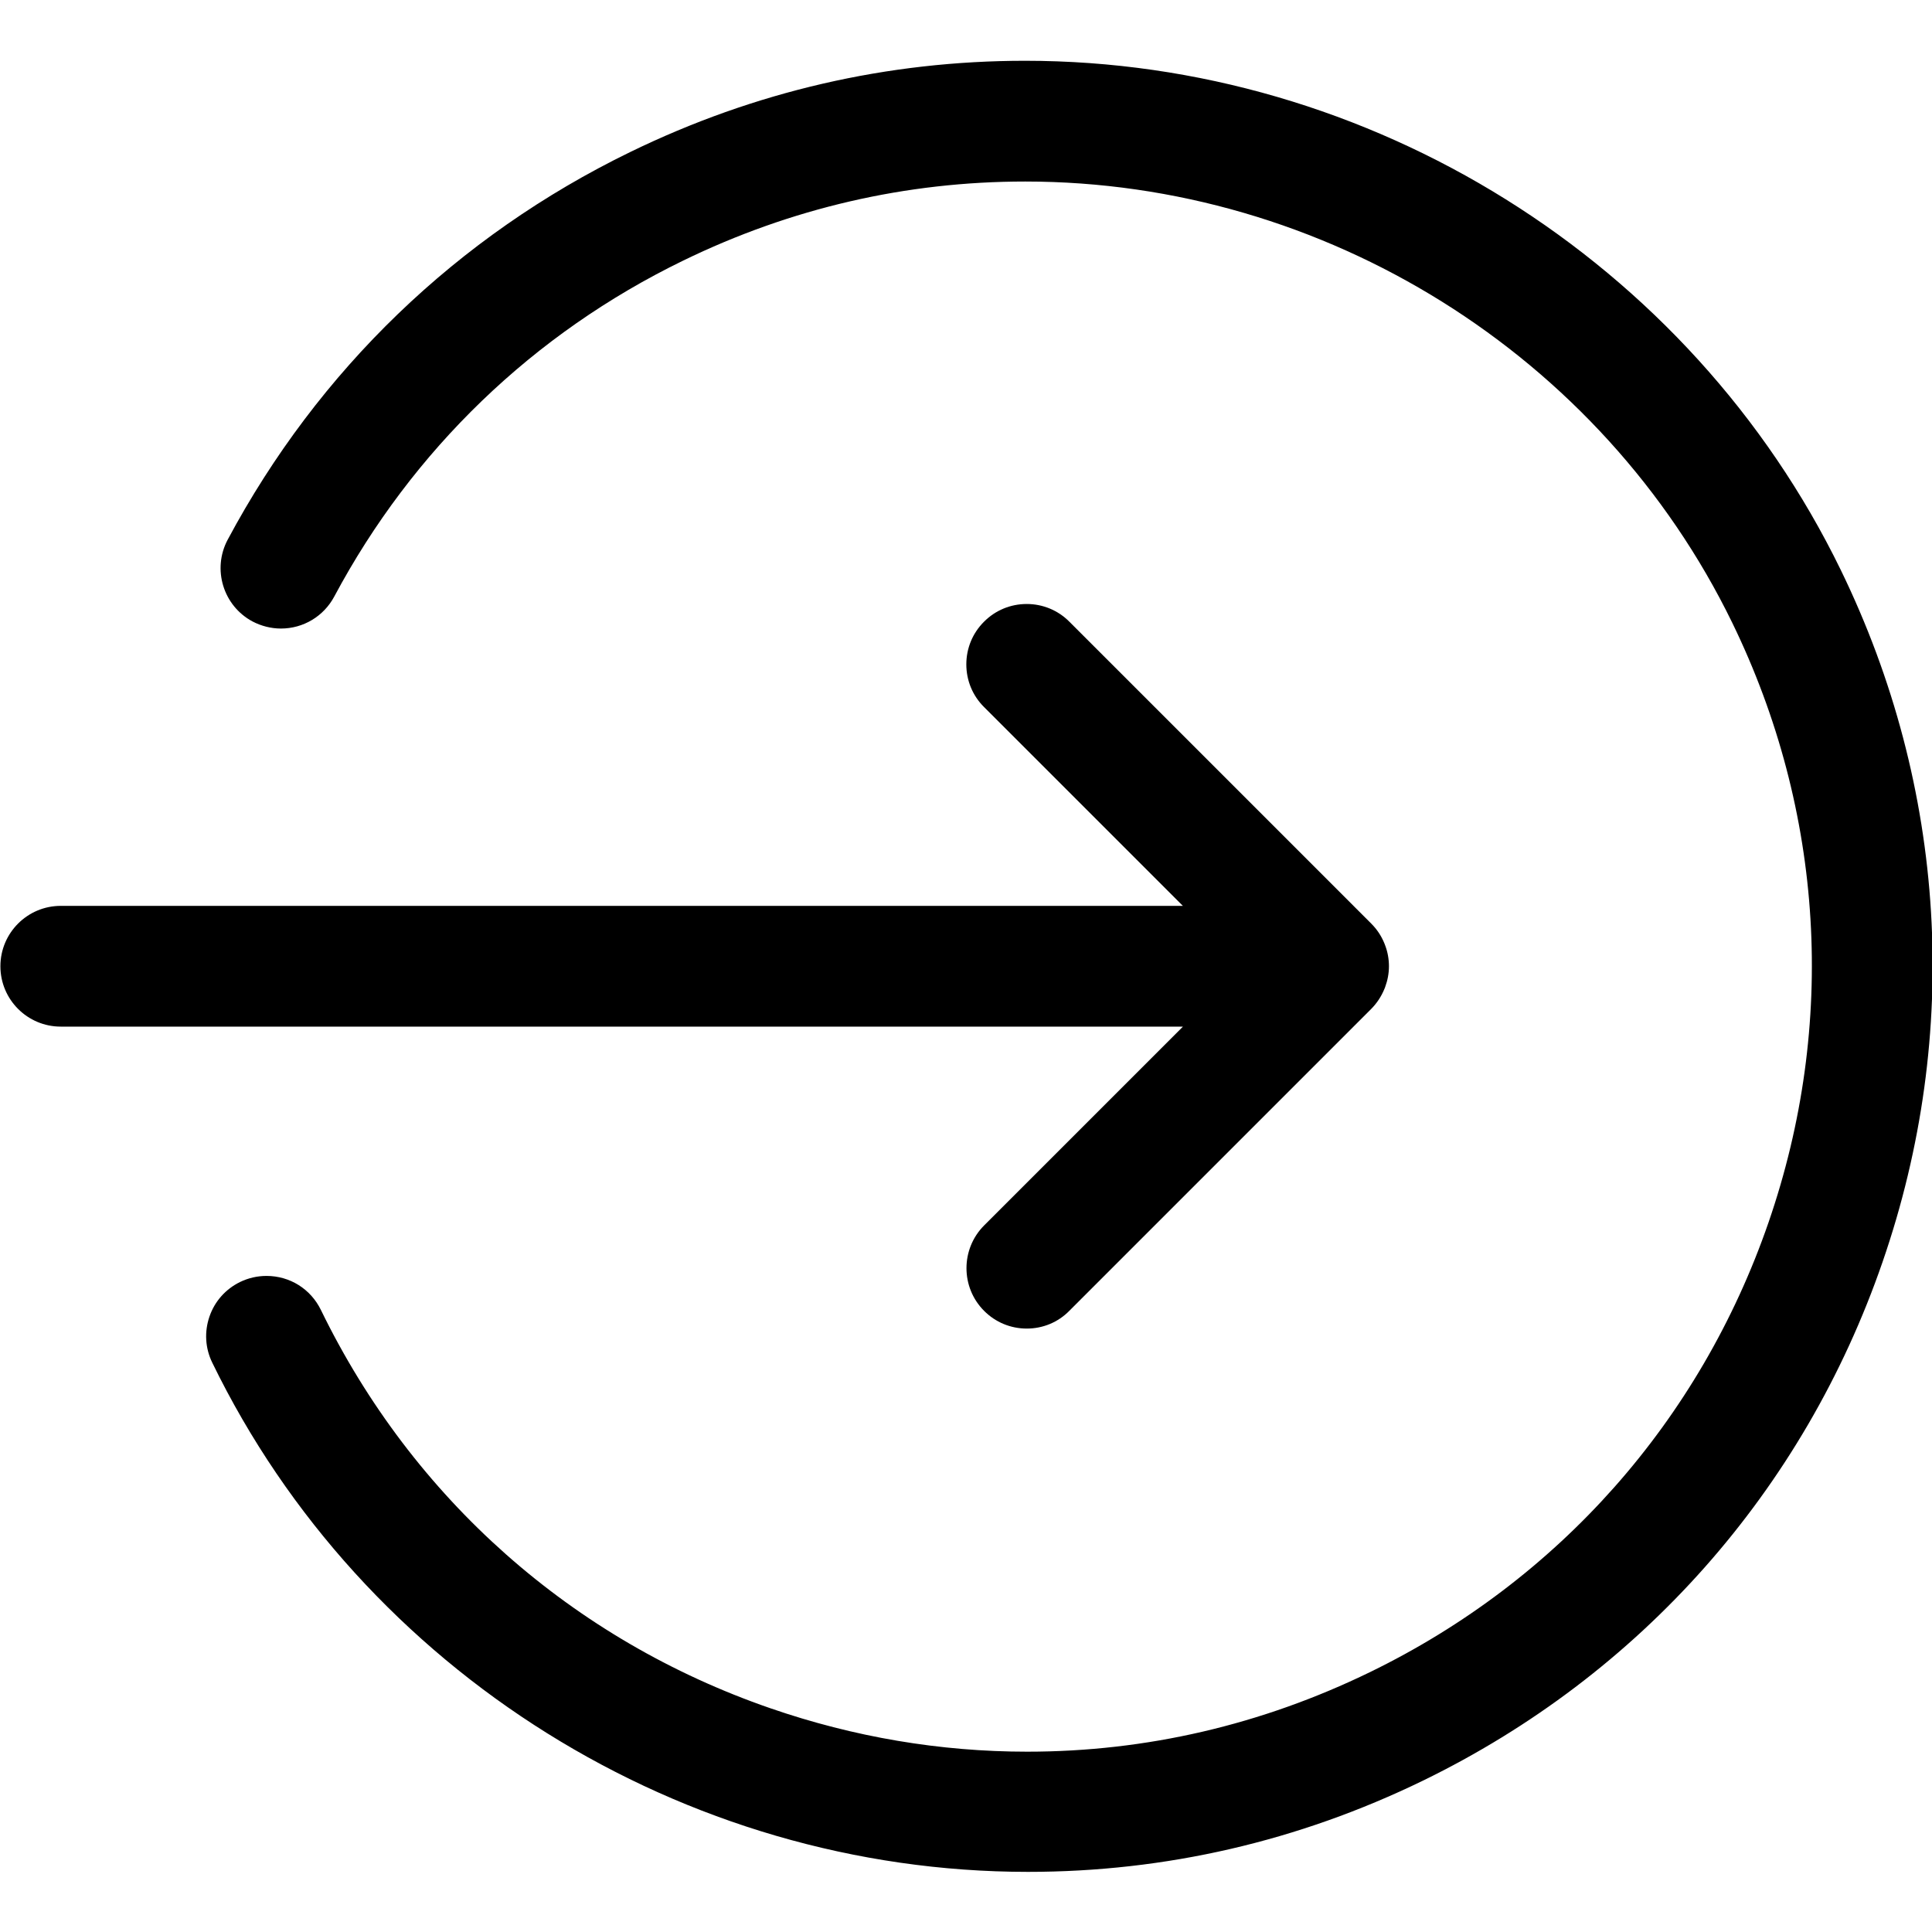
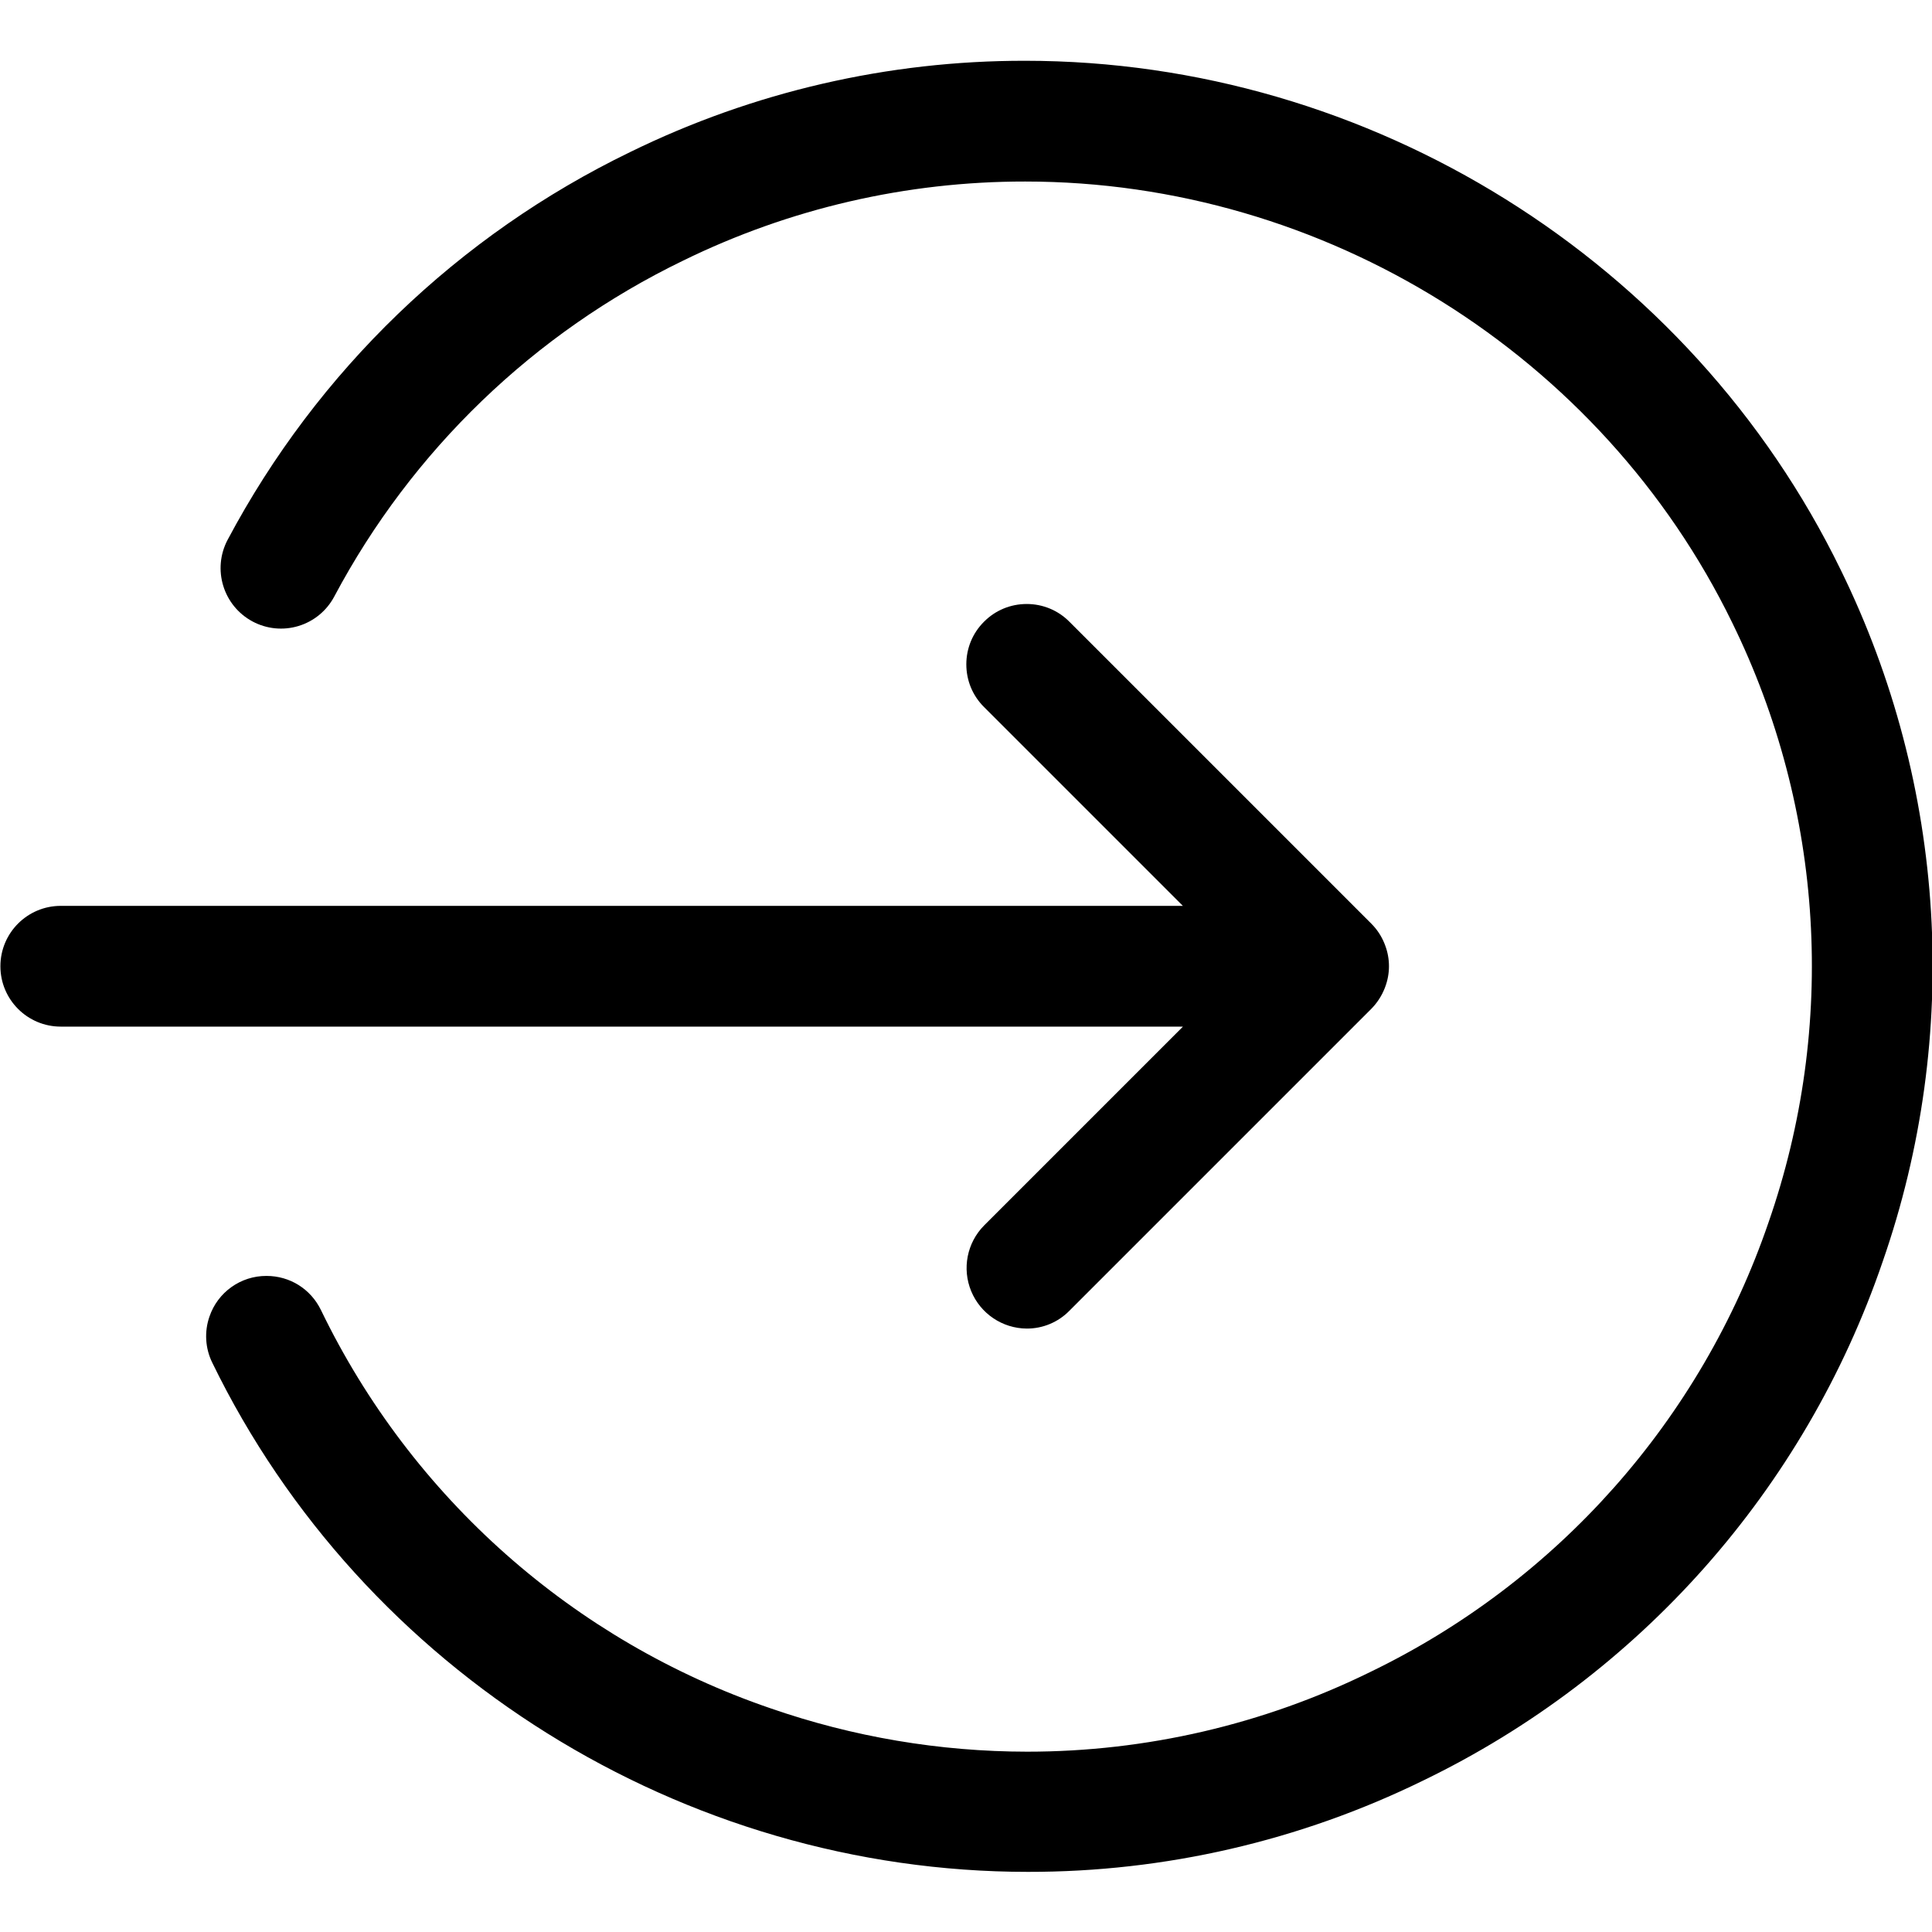
- <svg xmlns="http://www.w3.org/2000/svg" version="1.1" id="Layer_1" x="0px" y="0px" viewBox="0 0 24 24" style="enable-background:new 0 0 24 24;" xml:space="preserve">
-   <g>
-     <path d="M12.755,16.504c-0.2,0-0.389-0.078-0.53-0.22c-0.292-0.292-0.292-0.768,0-1.061l2.47-2.47H0.755   c-0.414,0-0.75-0.336-0.75-0.75s0.336-0.75,0.75-0.75h13.939l-2.47-2.47c-0.142-0.141-0.22-0.33-0.22-0.53s0.078-0.389,0.22-0.53   c0.141-0.142,0.33-0.22,0.53-0.22s0.389,0.078,0.53,0.22l3.75,3.75c0.07,0.07,0.125,0.152,0.163,0.245   c0.003,0.008,0.007,0.017,0.01,0.026c0.031,0.081,0.047,0.17,0.047,0.259c0,0.087-0.016,0.174-0.047,0.258   c-0.002,0.006-0.004,0.011-0.006,0.016c-0.042,0.104-0.098,0.186-0.168,0.257l-3.749,3.749   C13.144,16.426,12.955,16.504,12.755,16.504z" />
-     <path d="M12.769,23.253c-4.285,0-8.262-2.483-10.132-6.325c-0.088-0.18-0.1-0.383-0.035-0.573s0.201-0.342,0.381-0.43   c0.104-0.05,0.214-0.075,0.328-0.075c0.29,0,0.548,0.162,0.675,0.422c1.14,2.342,3.123,4.099,5.585,4.949   c1.036,0.358,2.109,0.539,3.189,0.539c1.479,0,2.912-0.333,4.26-0.989c2.342-1.14,4.099-3.123,4.949-5.585   c0.85-2.462,0.69-5.107-0.45-7.449c-1.621-3.33-5.068-5.482-8.783-5.482c-1.481,0-2.912,0.331-4.251,0.983   c-1.86,0.905-3.359,2.349-4.333,4.173C4.021,7.656,3.768,7.808,3.49,7.808c-0.122,0-0.244-0.031-0.353-0.088   c-0.365-0.195-0.503-0.65-0.309-1.015c1.125-2.106,2.853-3.771,5-4.816c1.546-0.753,3.197-1.134,4.907-1.134   c4.285,0,8.262,2.483,10.132,6.326c1.315,2.702,1.5,5.754,0.519,8.595c-0.98,2.841-3.009,5.129-5.71,6.444   C16.13,22.872,14.48,23.253,12.769,23.253z" />
-   </g>
+ <svg xmlns="http://www.w3.org/2000/svg" viewBox="0 0 24 24">
+   <path d="M12.755 16.504a.752.752 0 01-.53-1.281l2.47-2.47H.755a.75.75 0 010-1.5h13.939l-2.47-2.47c-.142-.141-.22-.33-.22-.53s.078-.389.22-.53c.141-.142.33-.22.53-.22s.389.078.53.22l3.75 3.75a.74.74 0 01.163.245l.01.026a.73.73 0 010 .517l-.006.016a.764.764 0 01-.168.257l-3.749 3.749a.736.736 0 01-.529.221z" />
+   <path d="M12.769 23.253c-4.285 0-8.262-2.483-10.132-6.325a.745.745 0 01-.035-.573.745.745 0 01.709-.505c.29 0 .548.162.675.422a9.685 9.685 0 005.585 4.949 9.744 9.744 0 003.189.539 9.66 9.66 0 004.26-.989 9.685 9.685 0 004.949-5.585 9.685 9.685 0 00-.45-7.449c-1.621-3.33-5.068-5.482-8.783-5.482a9.636 9.636 0 00-4.251.983 9.69 9.69 0 00-4.333 4.173.749.749 0 01-1.015.309.752.752 0 01-.309-1.015 11.181 11.181 0 015-4.816A11.116 11.116 0 0112.735.755c4.285 0 8.262 2.483 10.132 6.326a11.176 11.176 0 01.519 8.595 11.174 11.174 0 01-5.71 6.444 11.126 11.126 0 01-4.907 1.133z" />
</svg>
